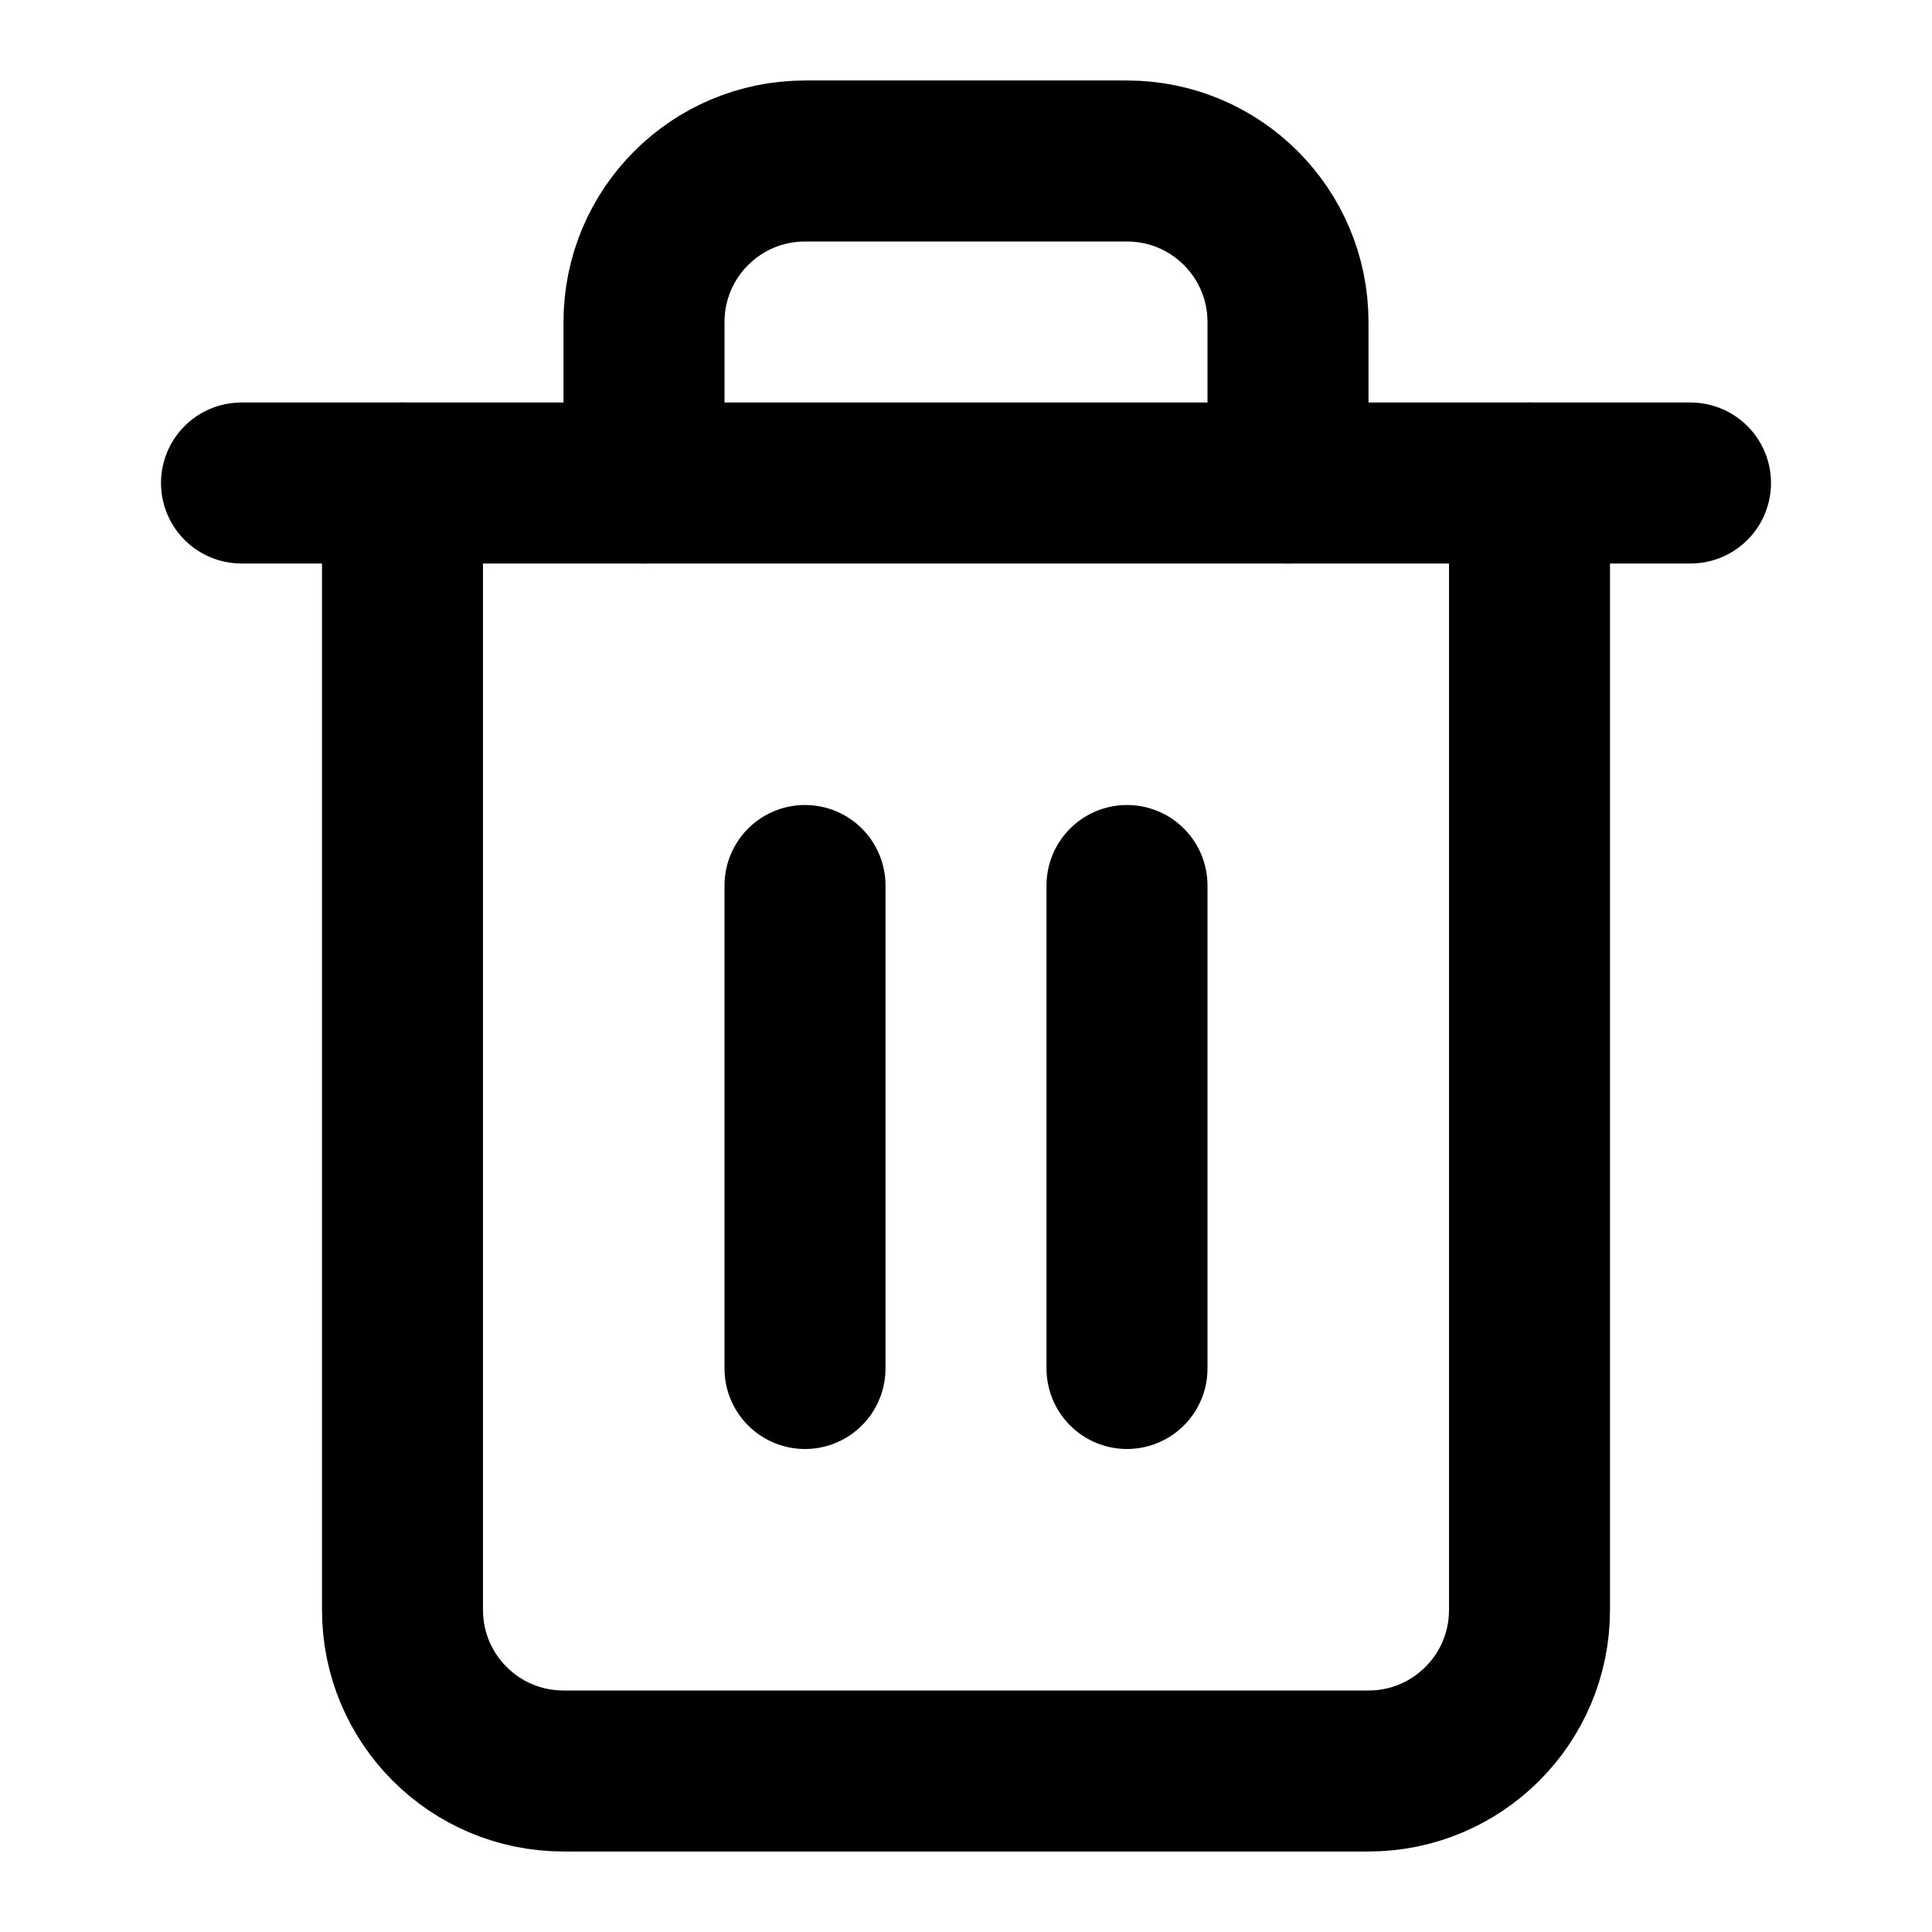
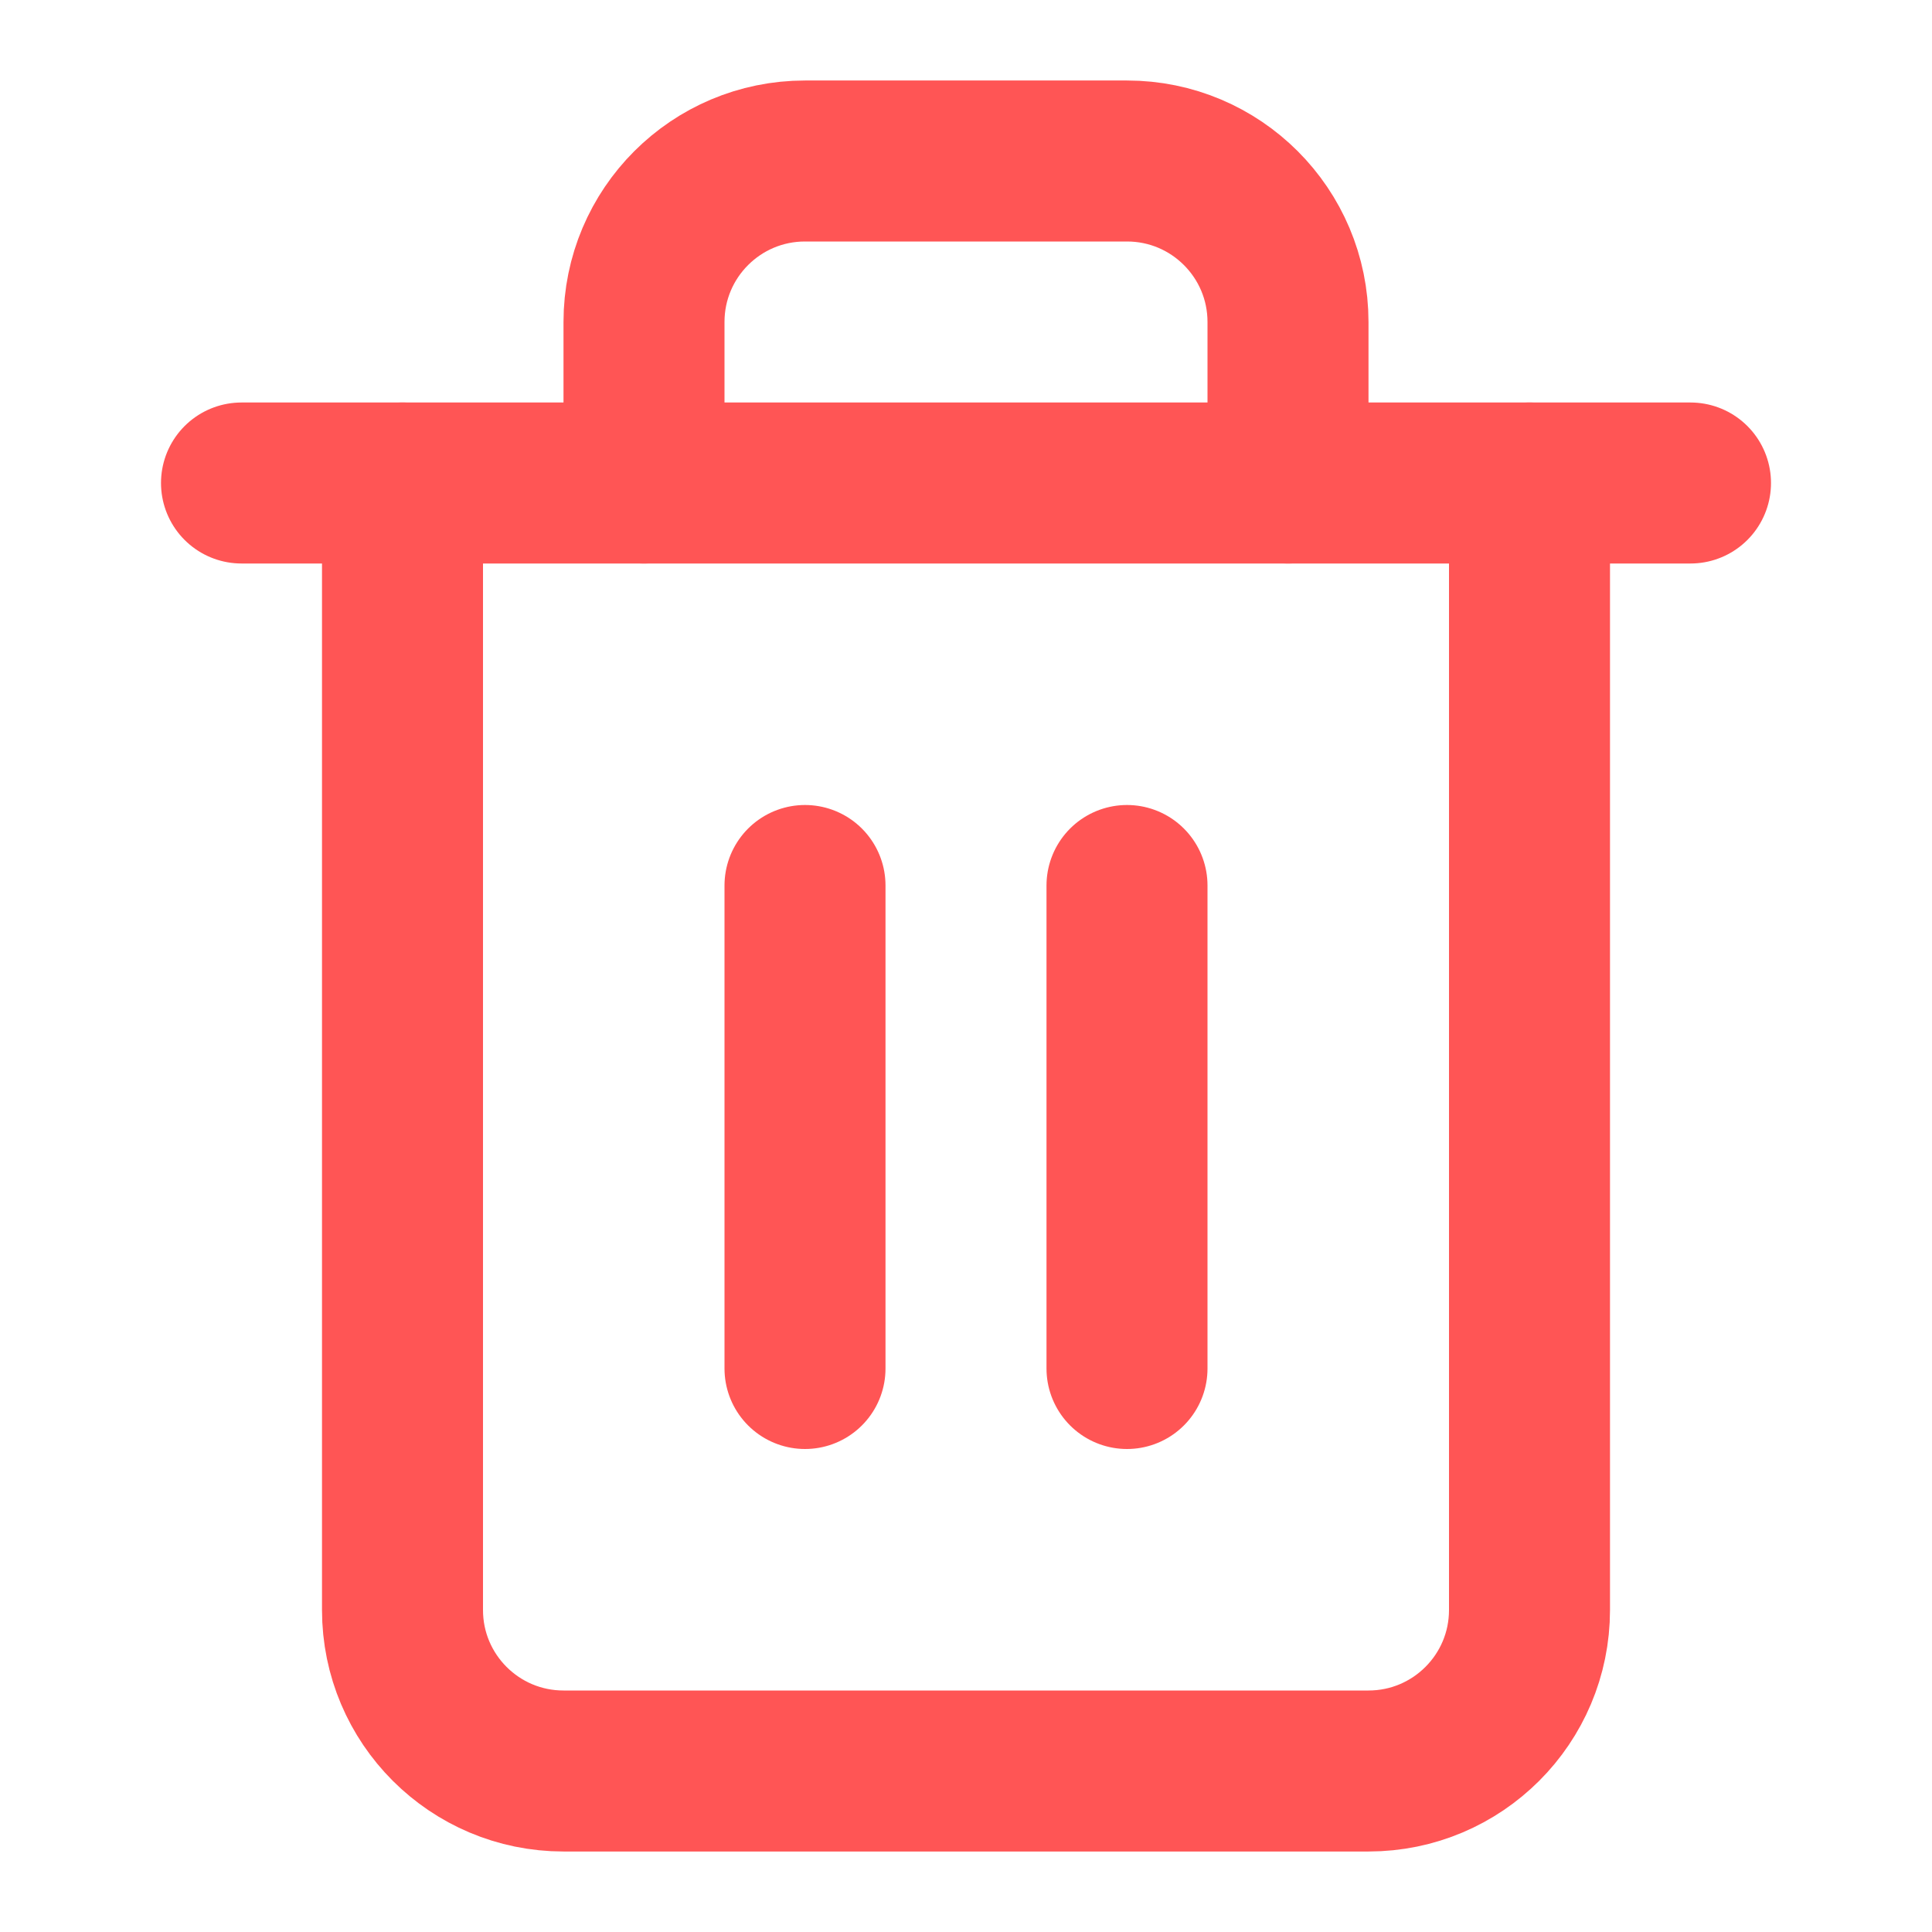
- <svg xmlns="http://www.w3.org/2000/svg" width="24" height="24" viewBox="0 0 24 24" fill="none" stroke="currentColor" stroke-width="2" stroke-linecap="round" stroke-linejoin="round" class="feather feather-trash-2">
+ <svg xmlns="http://www.w3.org/2000/svg" width="24" height="24" viewBox="0 0 24 24" fill="none" stroke="#ff5555" stroke-width="2" stroke-linecap="round" stroke-linejoin="round" class="feather feather-trash-2">
  <polyline points="3 6 5 6 21 6" />
  <path d="M19 6v14a2 2 0 0 1-2 2H7a2 2 0 0 1-2-2V6m3 0V4a2 2 0 0 1 2-2h4a2 2 0 0 1 2 2v2" />
  <line x1="10" y1="11" x2="10" y2="17" />
  <line x1="14" y1="11" x2="14" y2="17" />
</svg>
